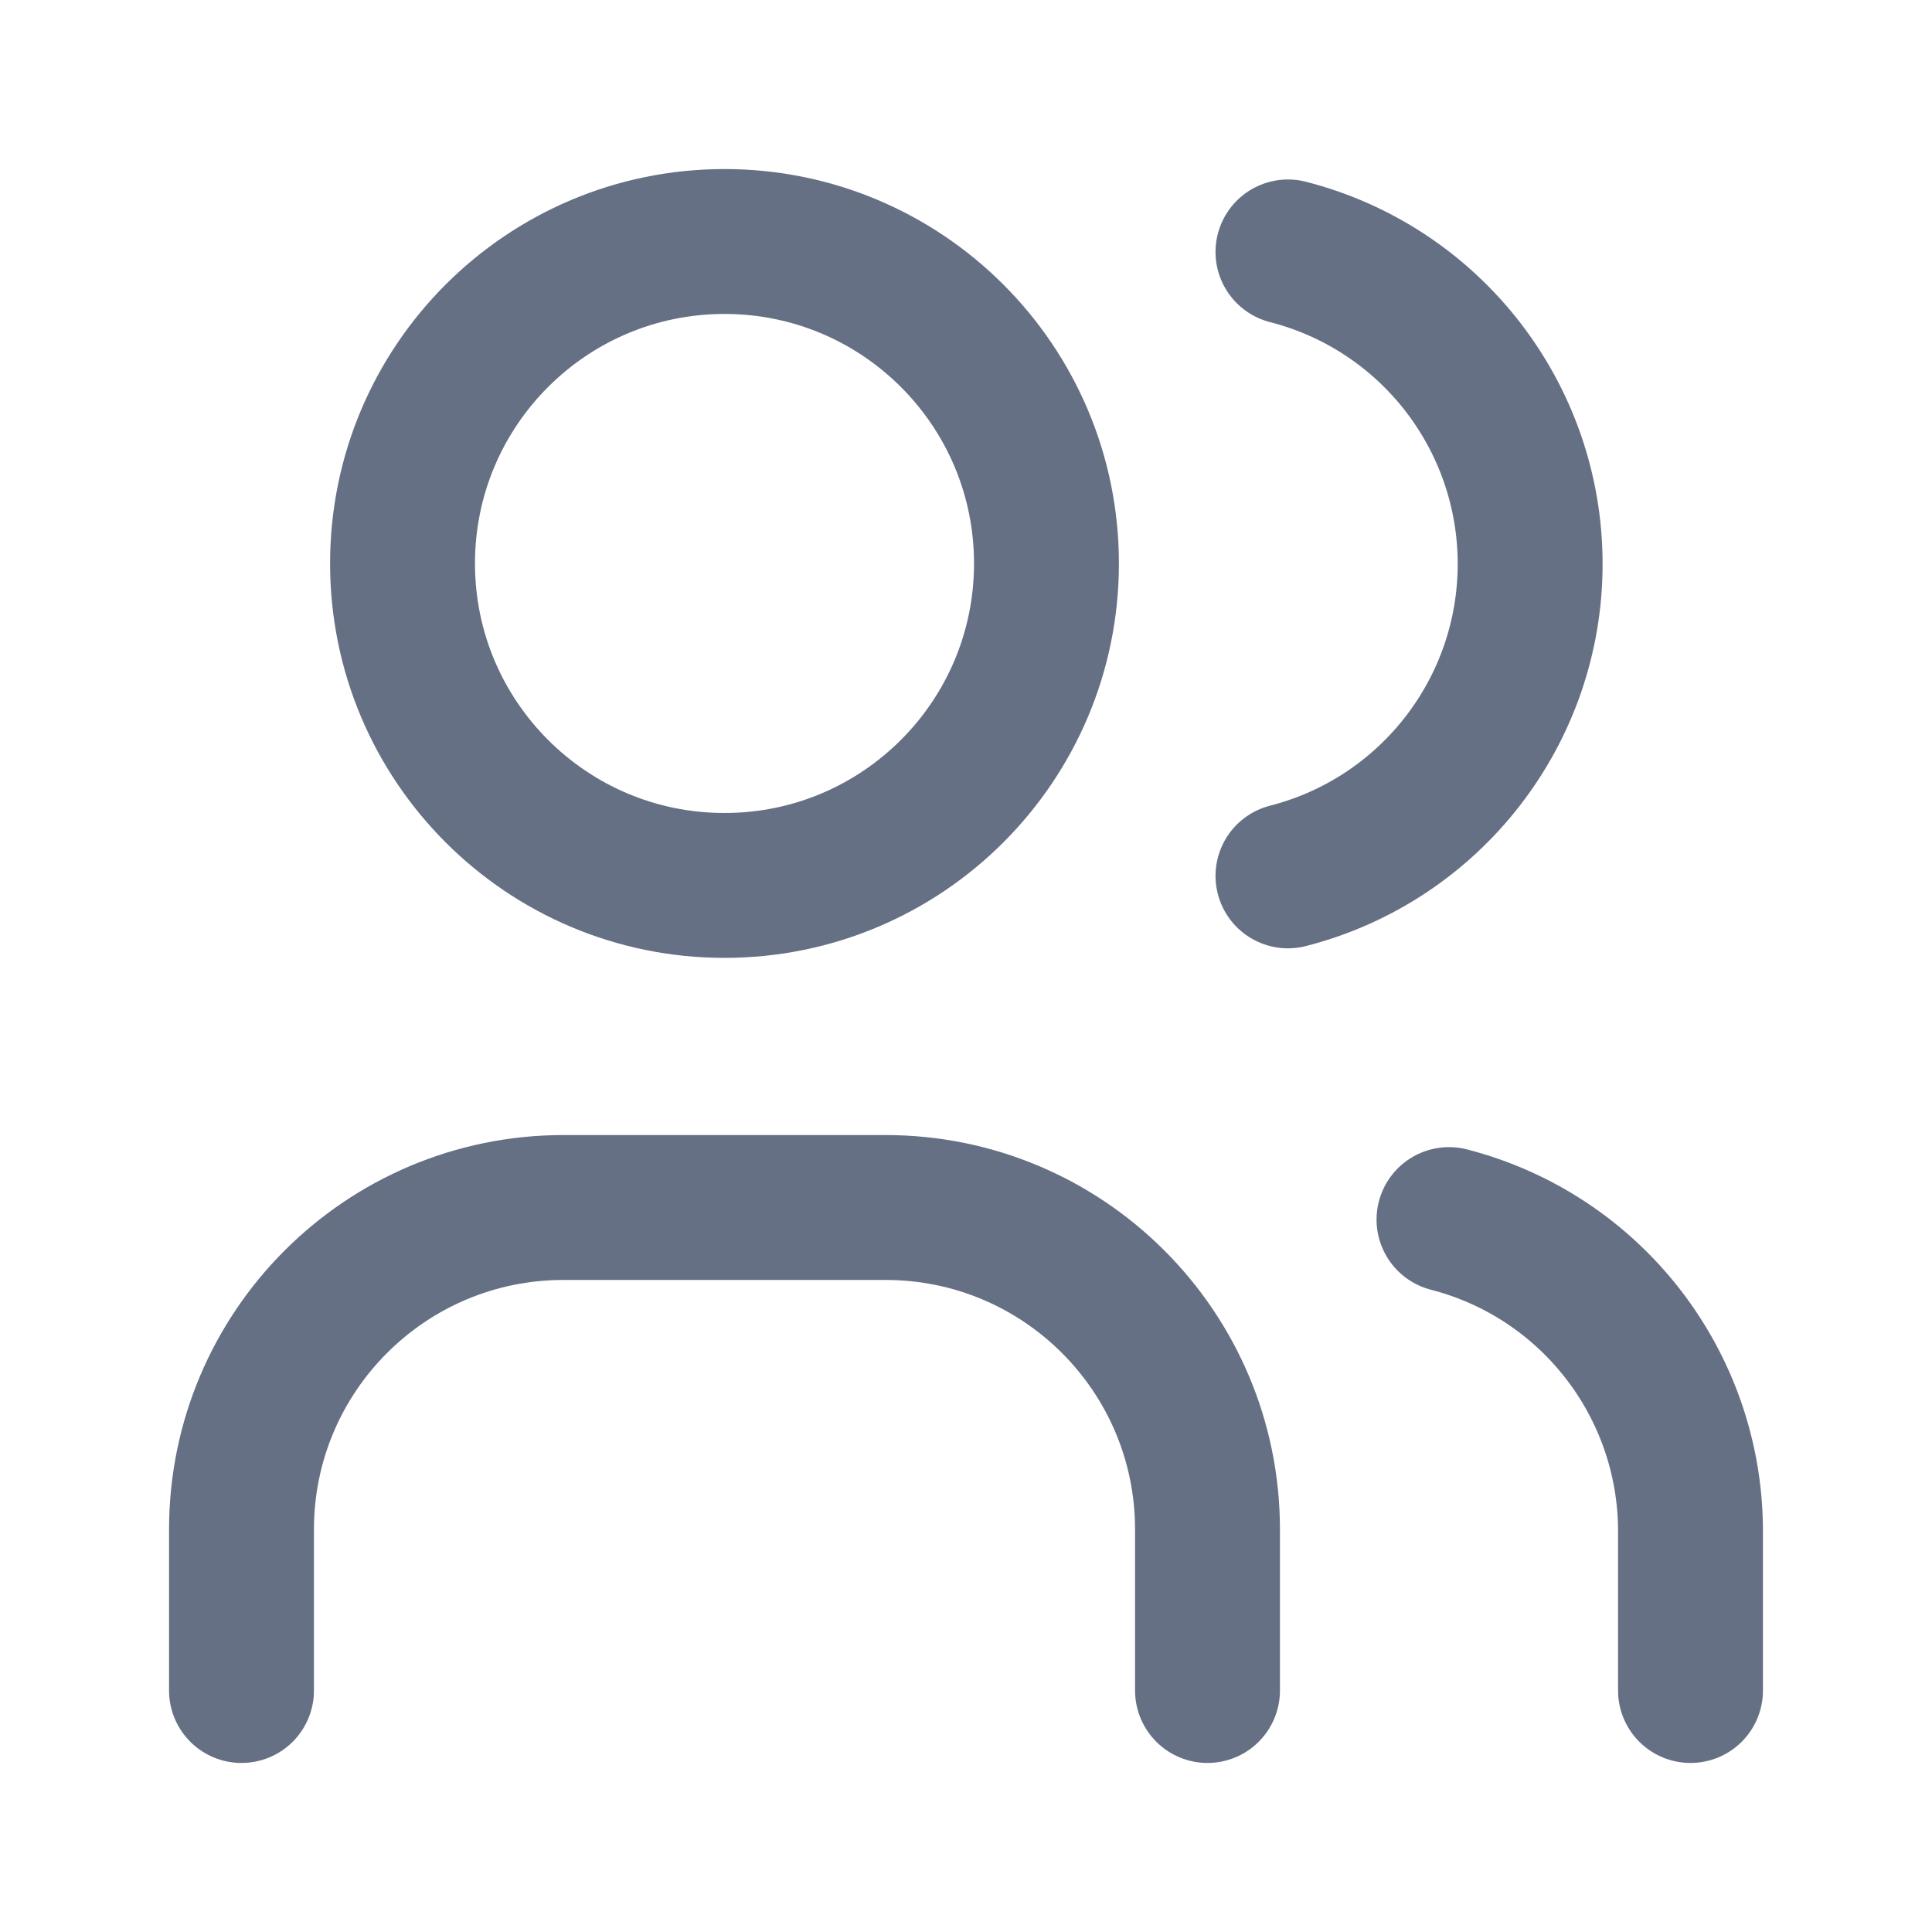
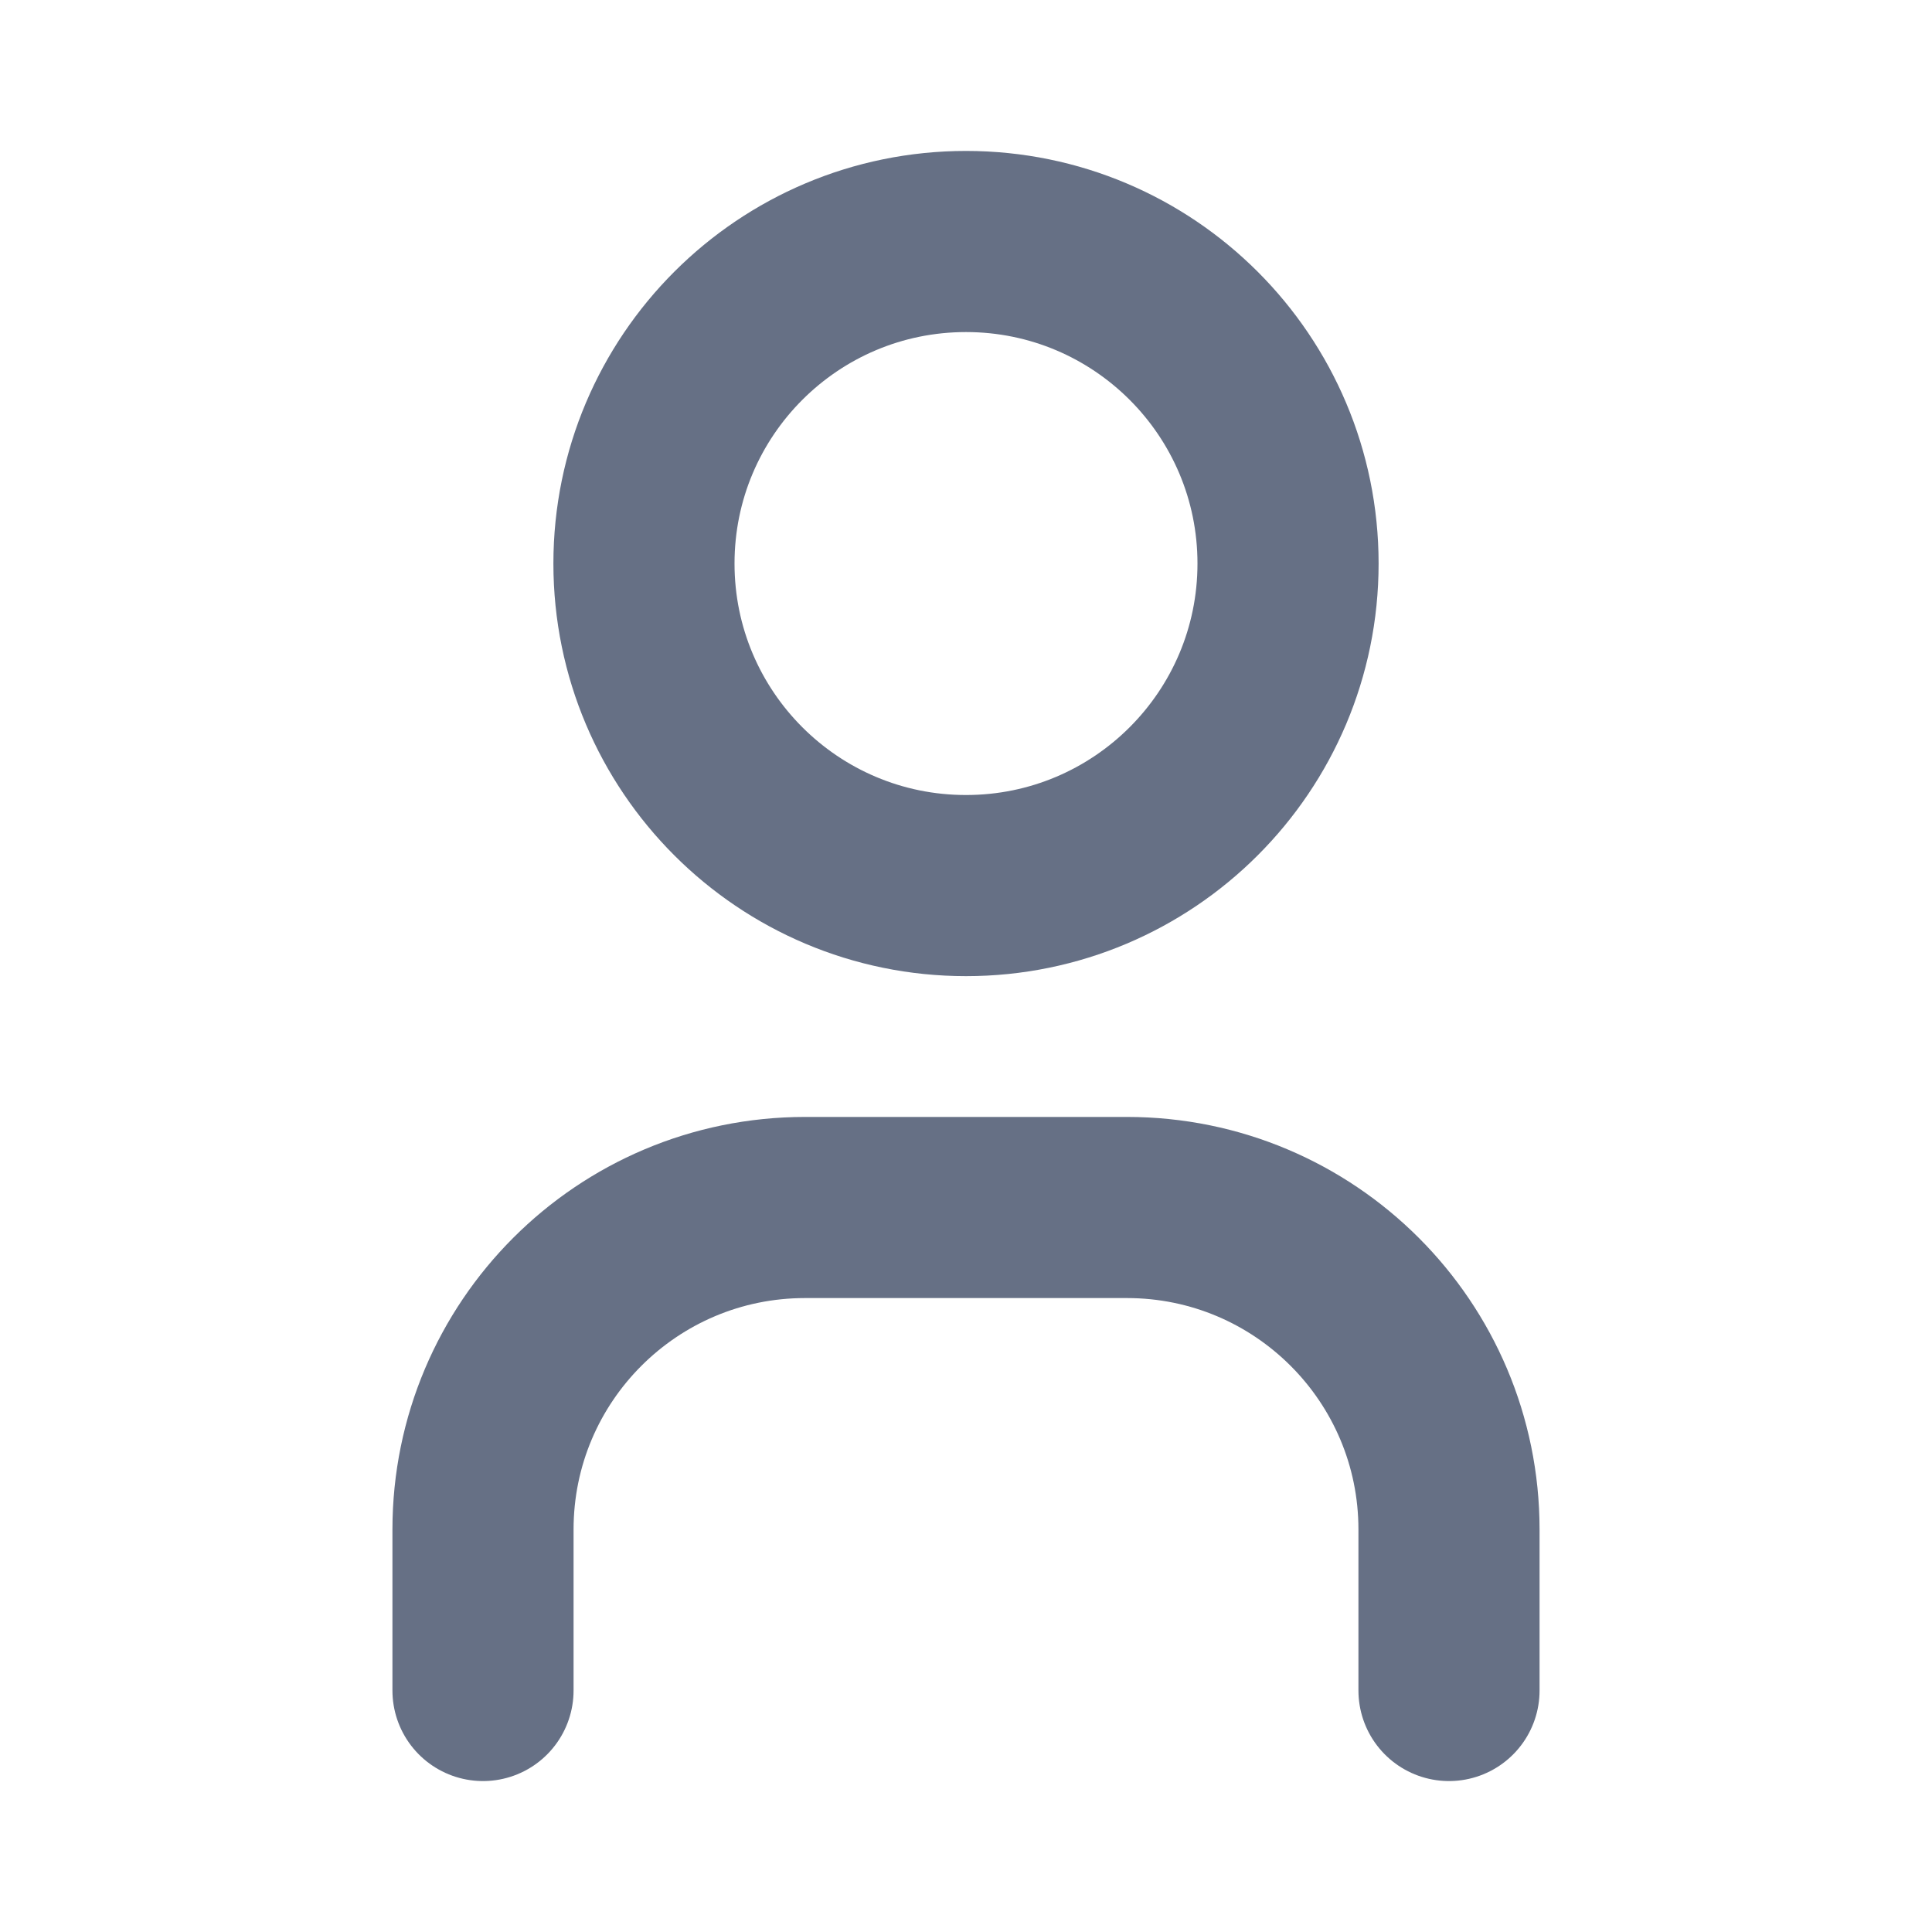
- <svg xmlns="http://www.w3.org/2000/svg" width="20" height="20" viewBox="0 0 20 20" fill="none">
-   <circle cx="7.5" cy="5.833" r="3.333" stroke="#667085" stroke-width="1.5" stroke-linecap="round" stroke-linejoin="round" />
-   <path d="M2.5 17.5V15.833C2.5 13.992 3.992 12.5 5.833 12.5H9.167C11.008 12.5 12.5 13.992 12.5 15.833V17.5" stroke="#667085" stroke-width="1.5" stroke-linecap="round" stroke-linejoin="round" />
-   <path d="M13.333 2.608C14.808 2.986 15.84 4.315 15.84 5.838C15.84 7.36 14.808 8.689 13.333 9.067" stroke="#667085" stroke-width="1.5" stroke-linecap="round" stroke-linejoin="round" />
-   <path d="M17.5 17.5V15.833C17.491 14.32 16.465 13.003 15 12.625" stroke="#667085" stroke-width="1.5" stroke-linecap="round" stroke-linejoin="round" />
+ <svg xmlns="http://www.w3.org/2000/svg" width="16" height="16" viewBox="0 0 16 16" fill="none">
+   <circle cx="8" cy="4.667" r="2.667" stroke="#667085" stroke-width="1.5" stroke-linecap="round" stroke-linejoin="round" />
+   <path d="M4 14V12.667C4 11.194 5.194 10 6.667 10H9.333C10.806 10 12 11.194 12 12.667V14" stroke="#667085" stroke-width="1.5" stroke-linecap="round" stroke-linejoin="round" />
</svg>
